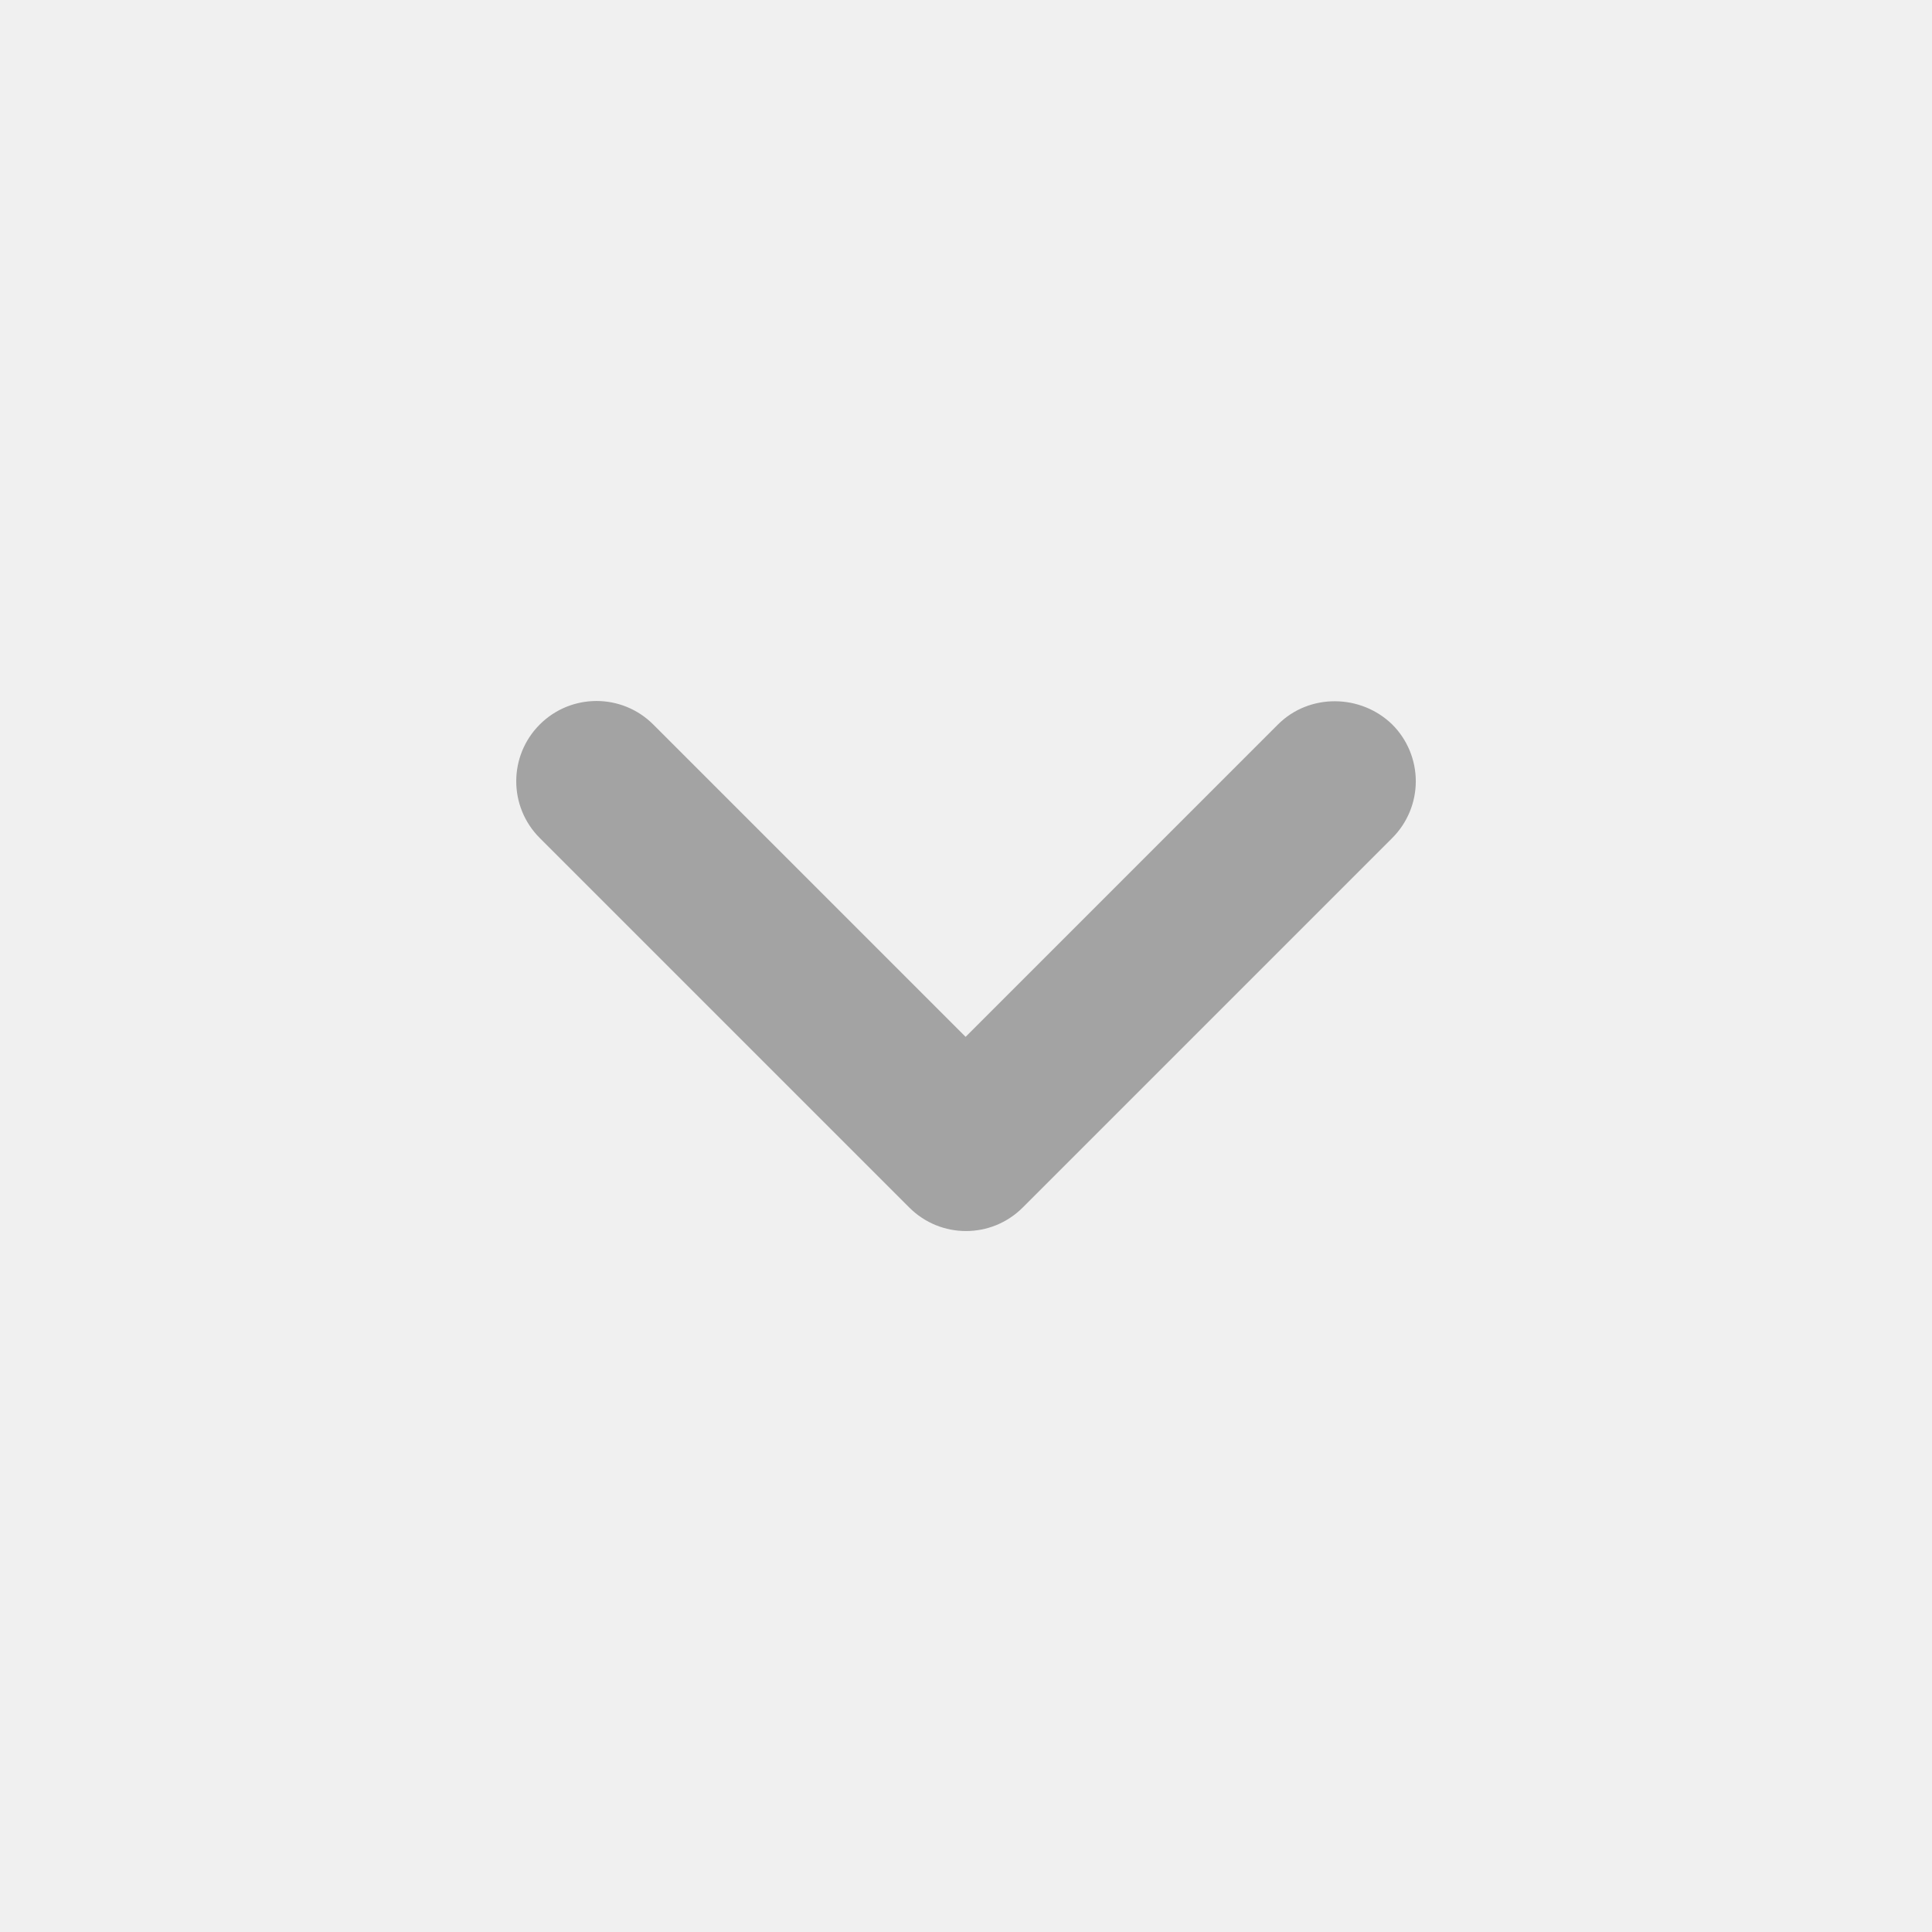
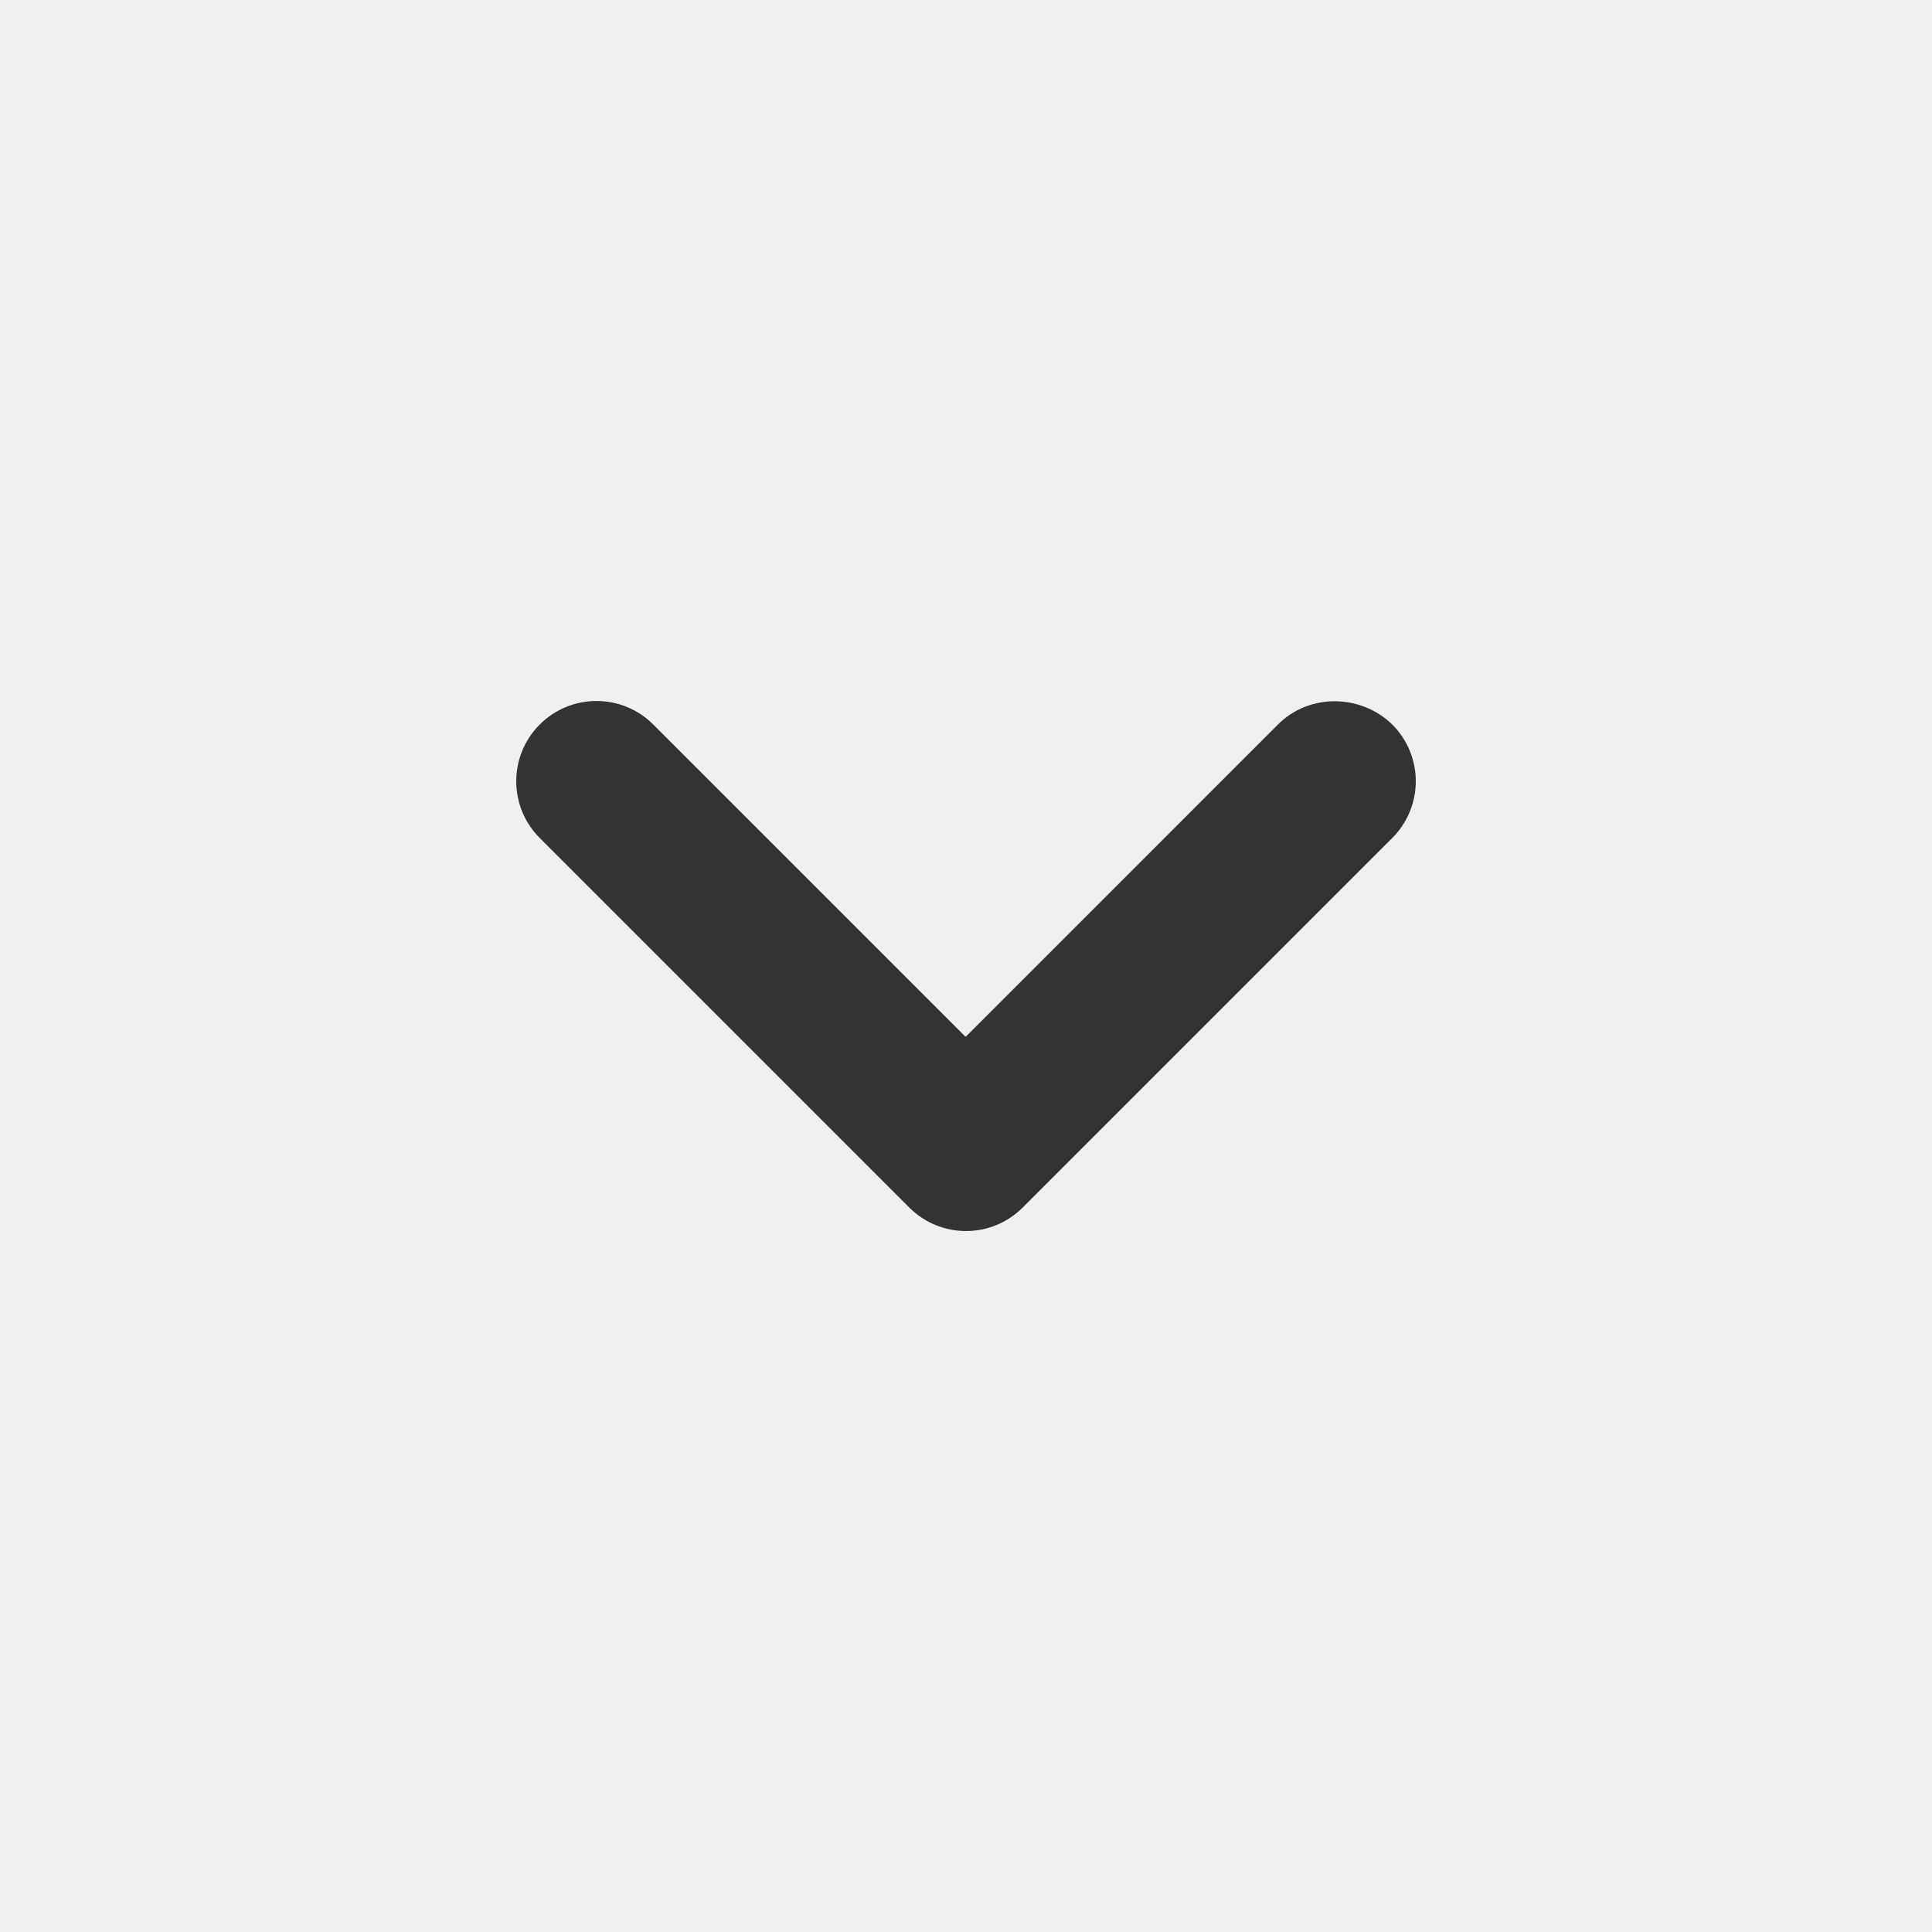
<svg xmlns="http://www.w3.org/2000/svg" xmlns:xlink="http://www.w3.org/1999/xlink" width="24" height="24" viewBox="0 0 24 24">
  <defs>
    <path id="a" d="M9.875 1l-3.88 3.88L2.115 1a.996.996 0 1 0-1.41 1.41L5.295 7c.39.39 1.02.39 1.41 0l4.59-4.59a.996.996 0 0 0 0-1.41c-.39-.38-1.03-.39-1.42 0z" />
  </defs>
  <g fill="none" fill-rule="evenodd" transform="translate(6 8)">
    <mask id="b" fill="#fff">
      <use xlink:href="#a" />
    </mask>
-     <g fill="#a3a3a3" mask="url(#b)">
+     <g fill="#333" mask="url(#b)">
      <path d="M-6 16h24V-8H-6z" />
    </g>
  </g>
</svg>
